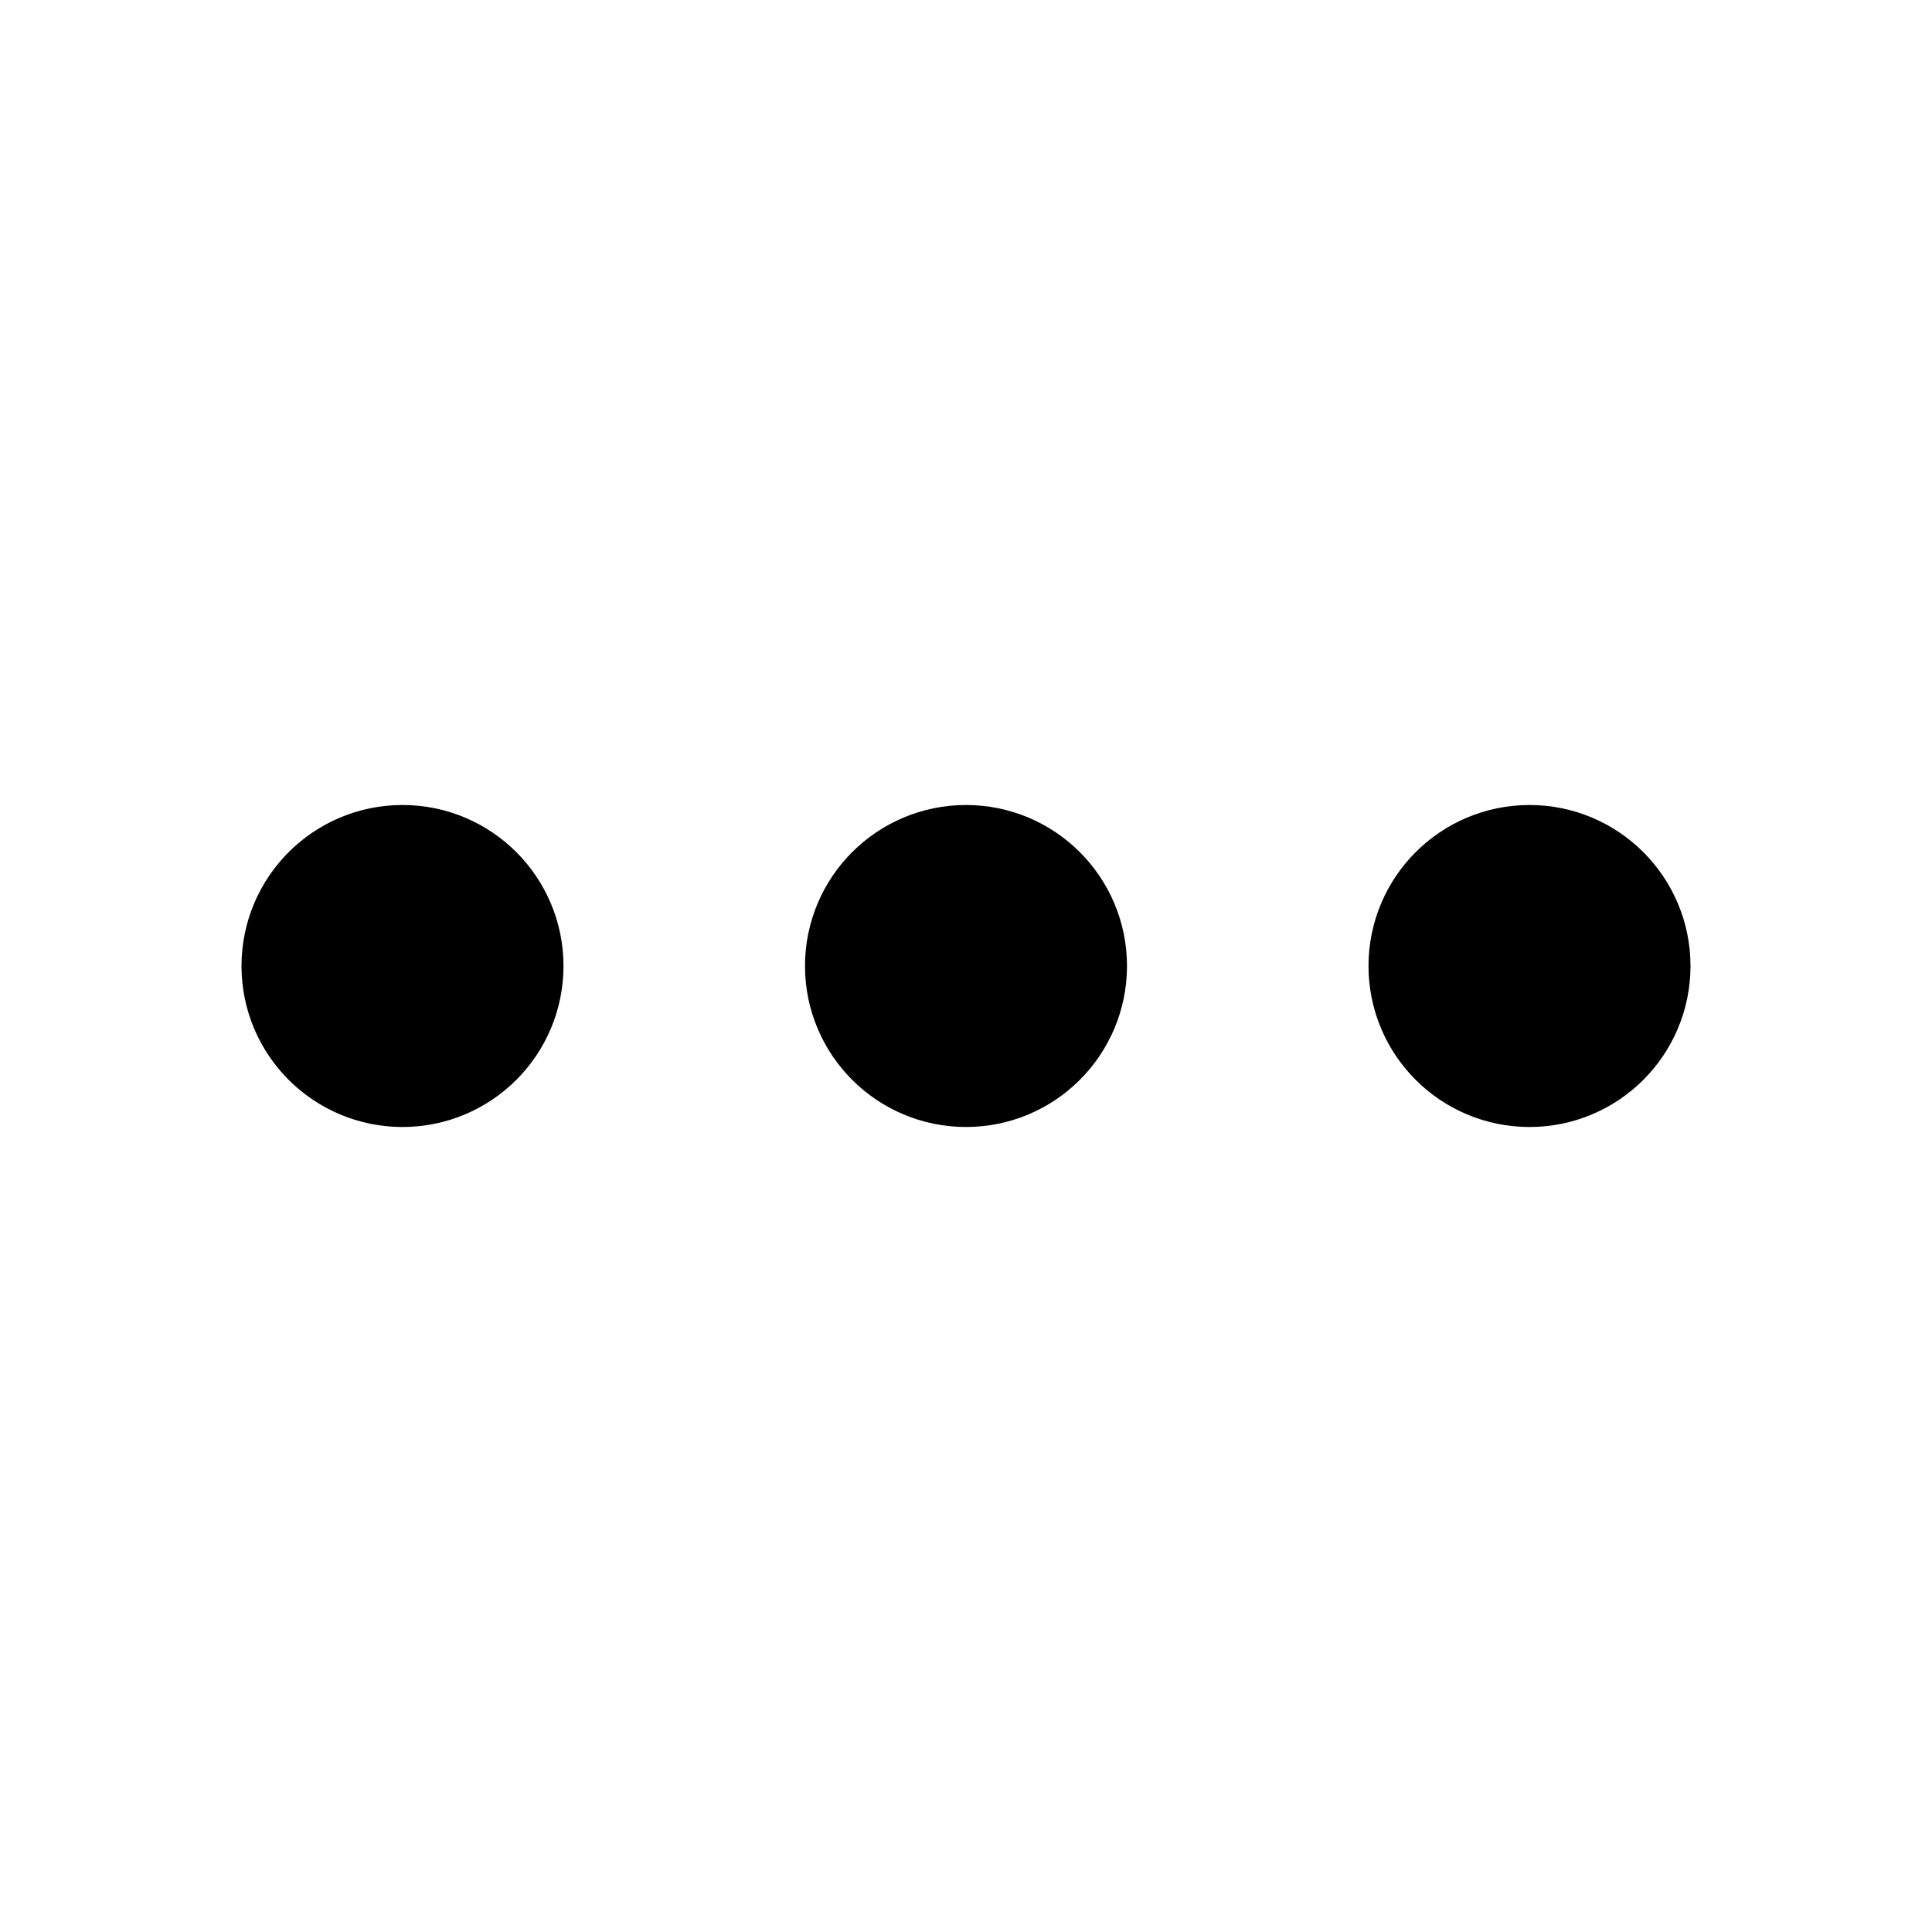
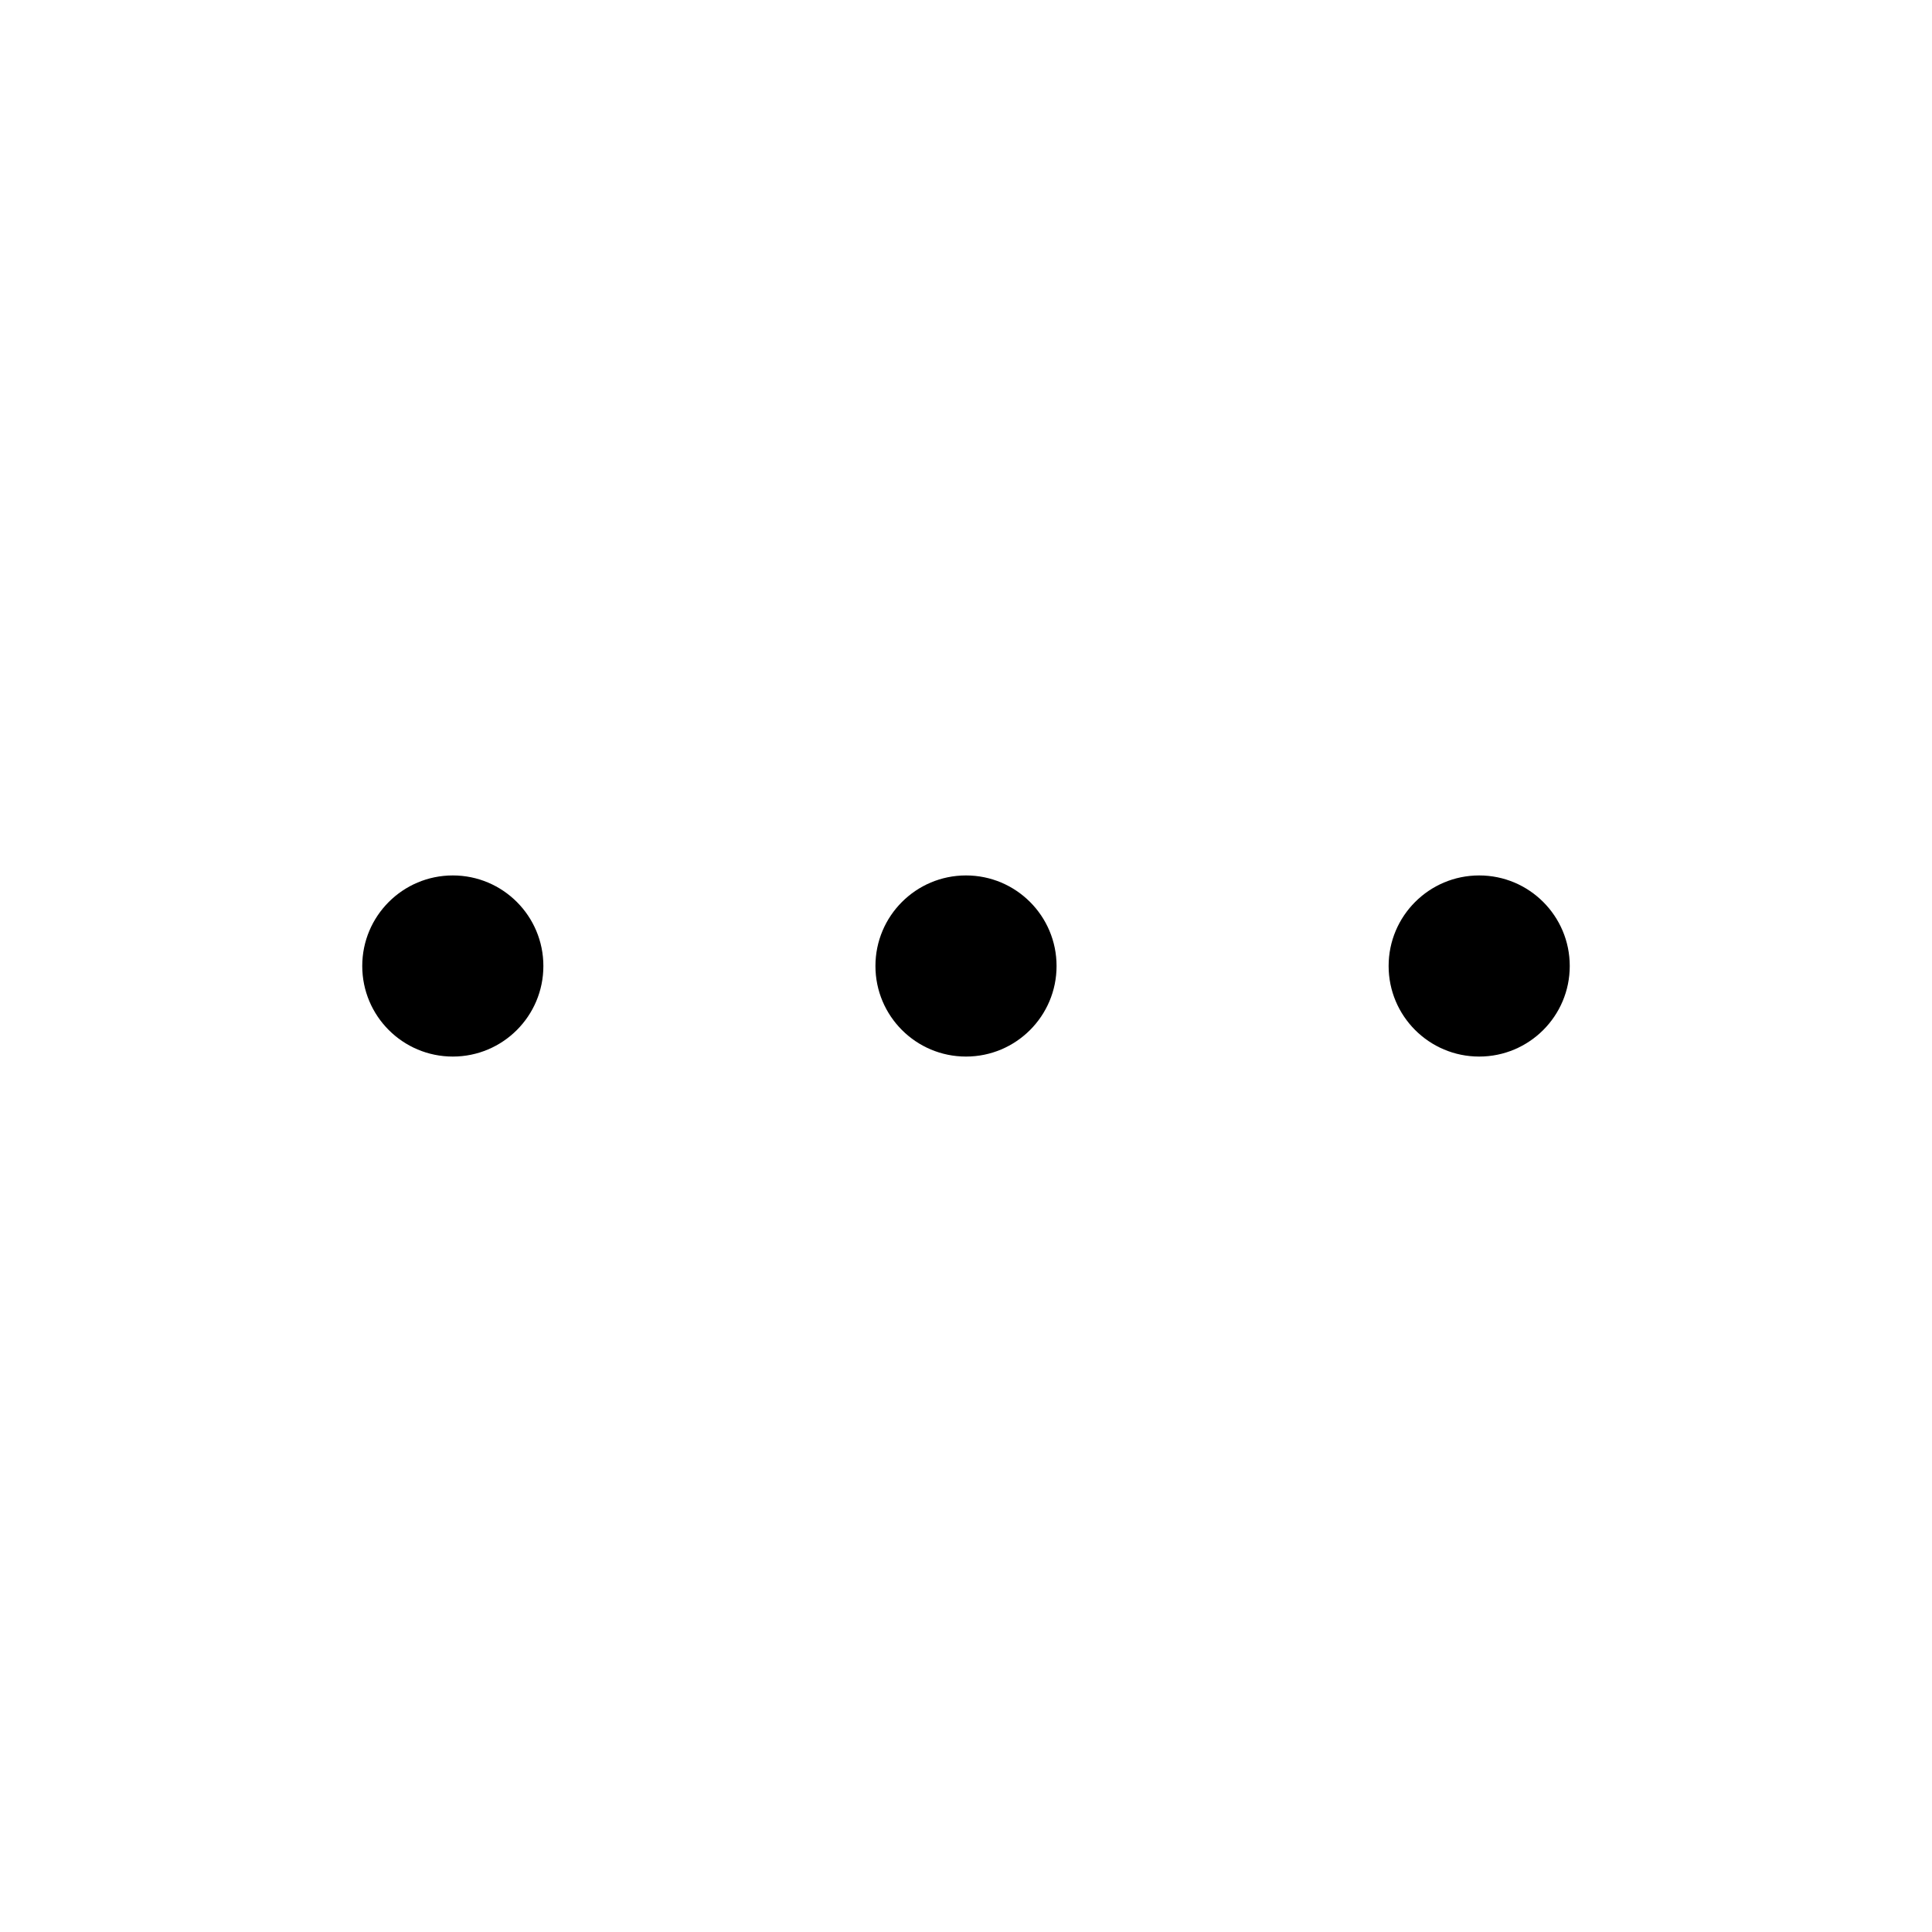
- <svg xmlns="http://www.w3.org/2000/svg" width="24" height="24" viewBox="0 0 24 24" fill="none" stroke="currentColor" stroke-width="2" stroke-linecap="round" stroke-linejoin="round">
-   <circle cx="12" cy="12" r="1" />
-   <circle cx="19" cy="12" r="1" />
-   <circle cx="5" cy="12" r="1" />
+ <svg xmlns="http://www.w3.org/2000/svg" viewBox="0 0 256 256">
+   <rect width="256" height="256" fill="none" />
+   <circle cx="128" cy="128" r="12" />
+   <circle cx="196" cy="128" r="12" />
+   <circle cx="60" cy="128" r="12" />
</svg>
